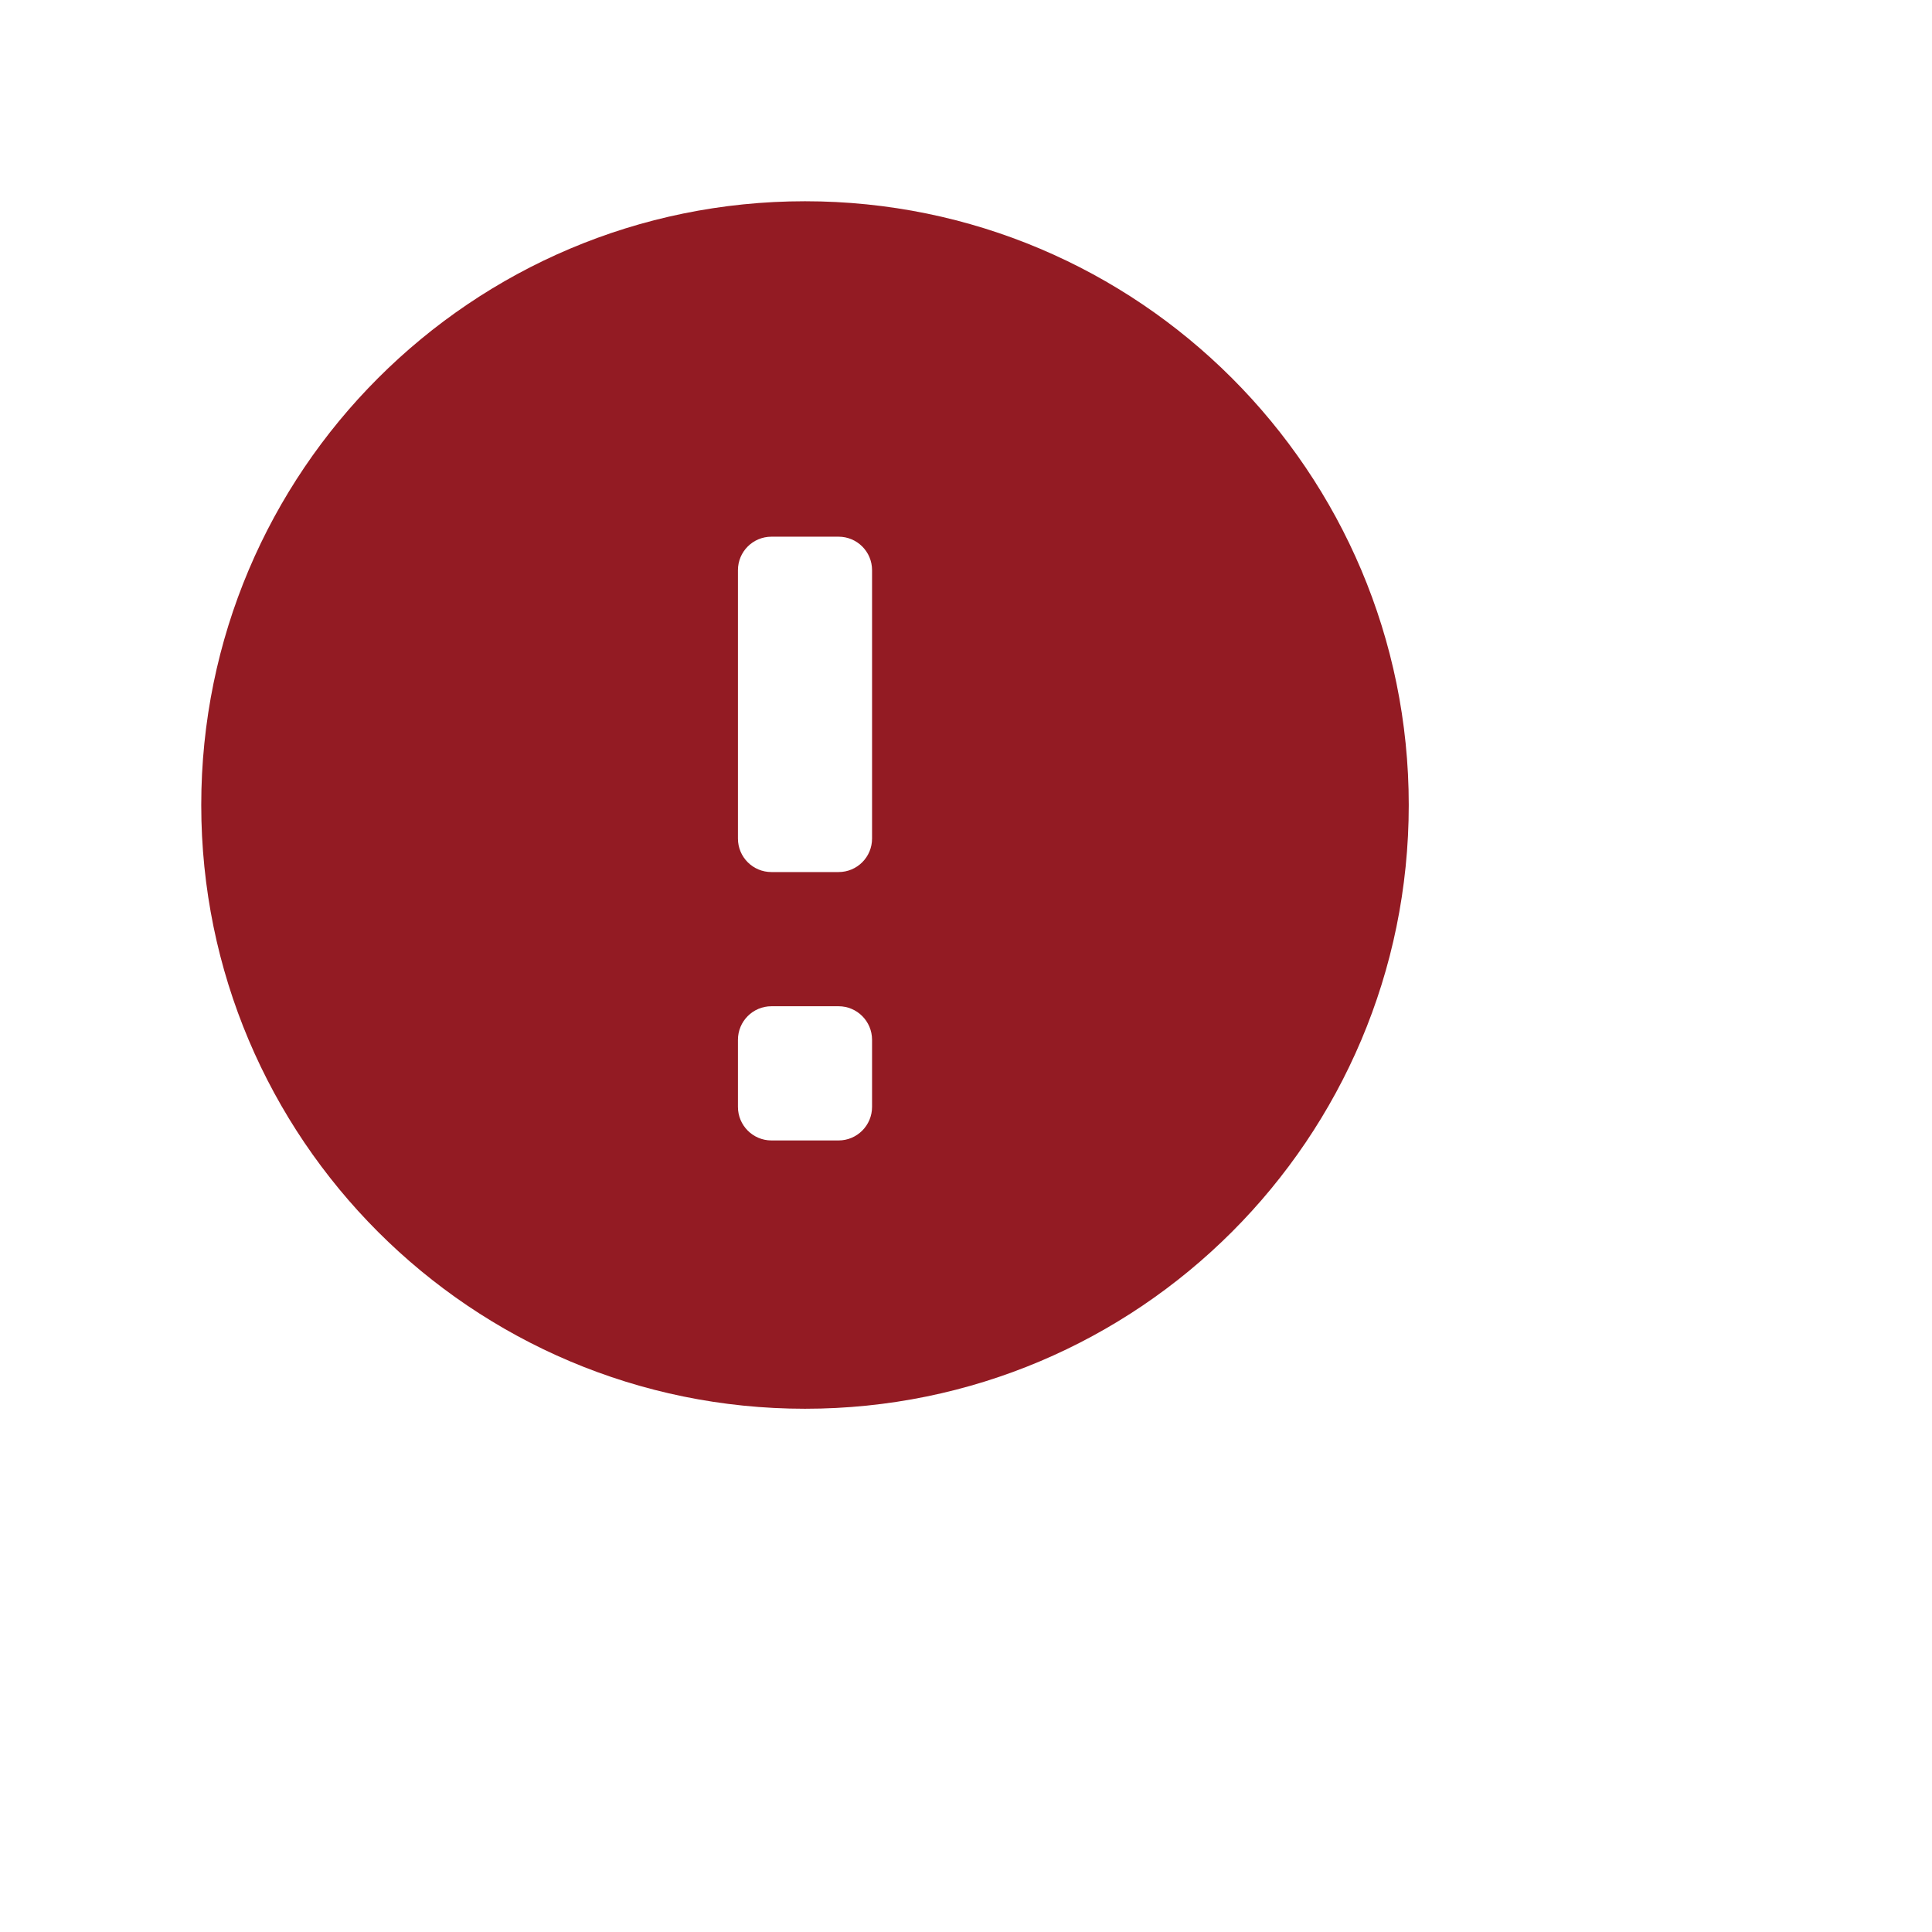
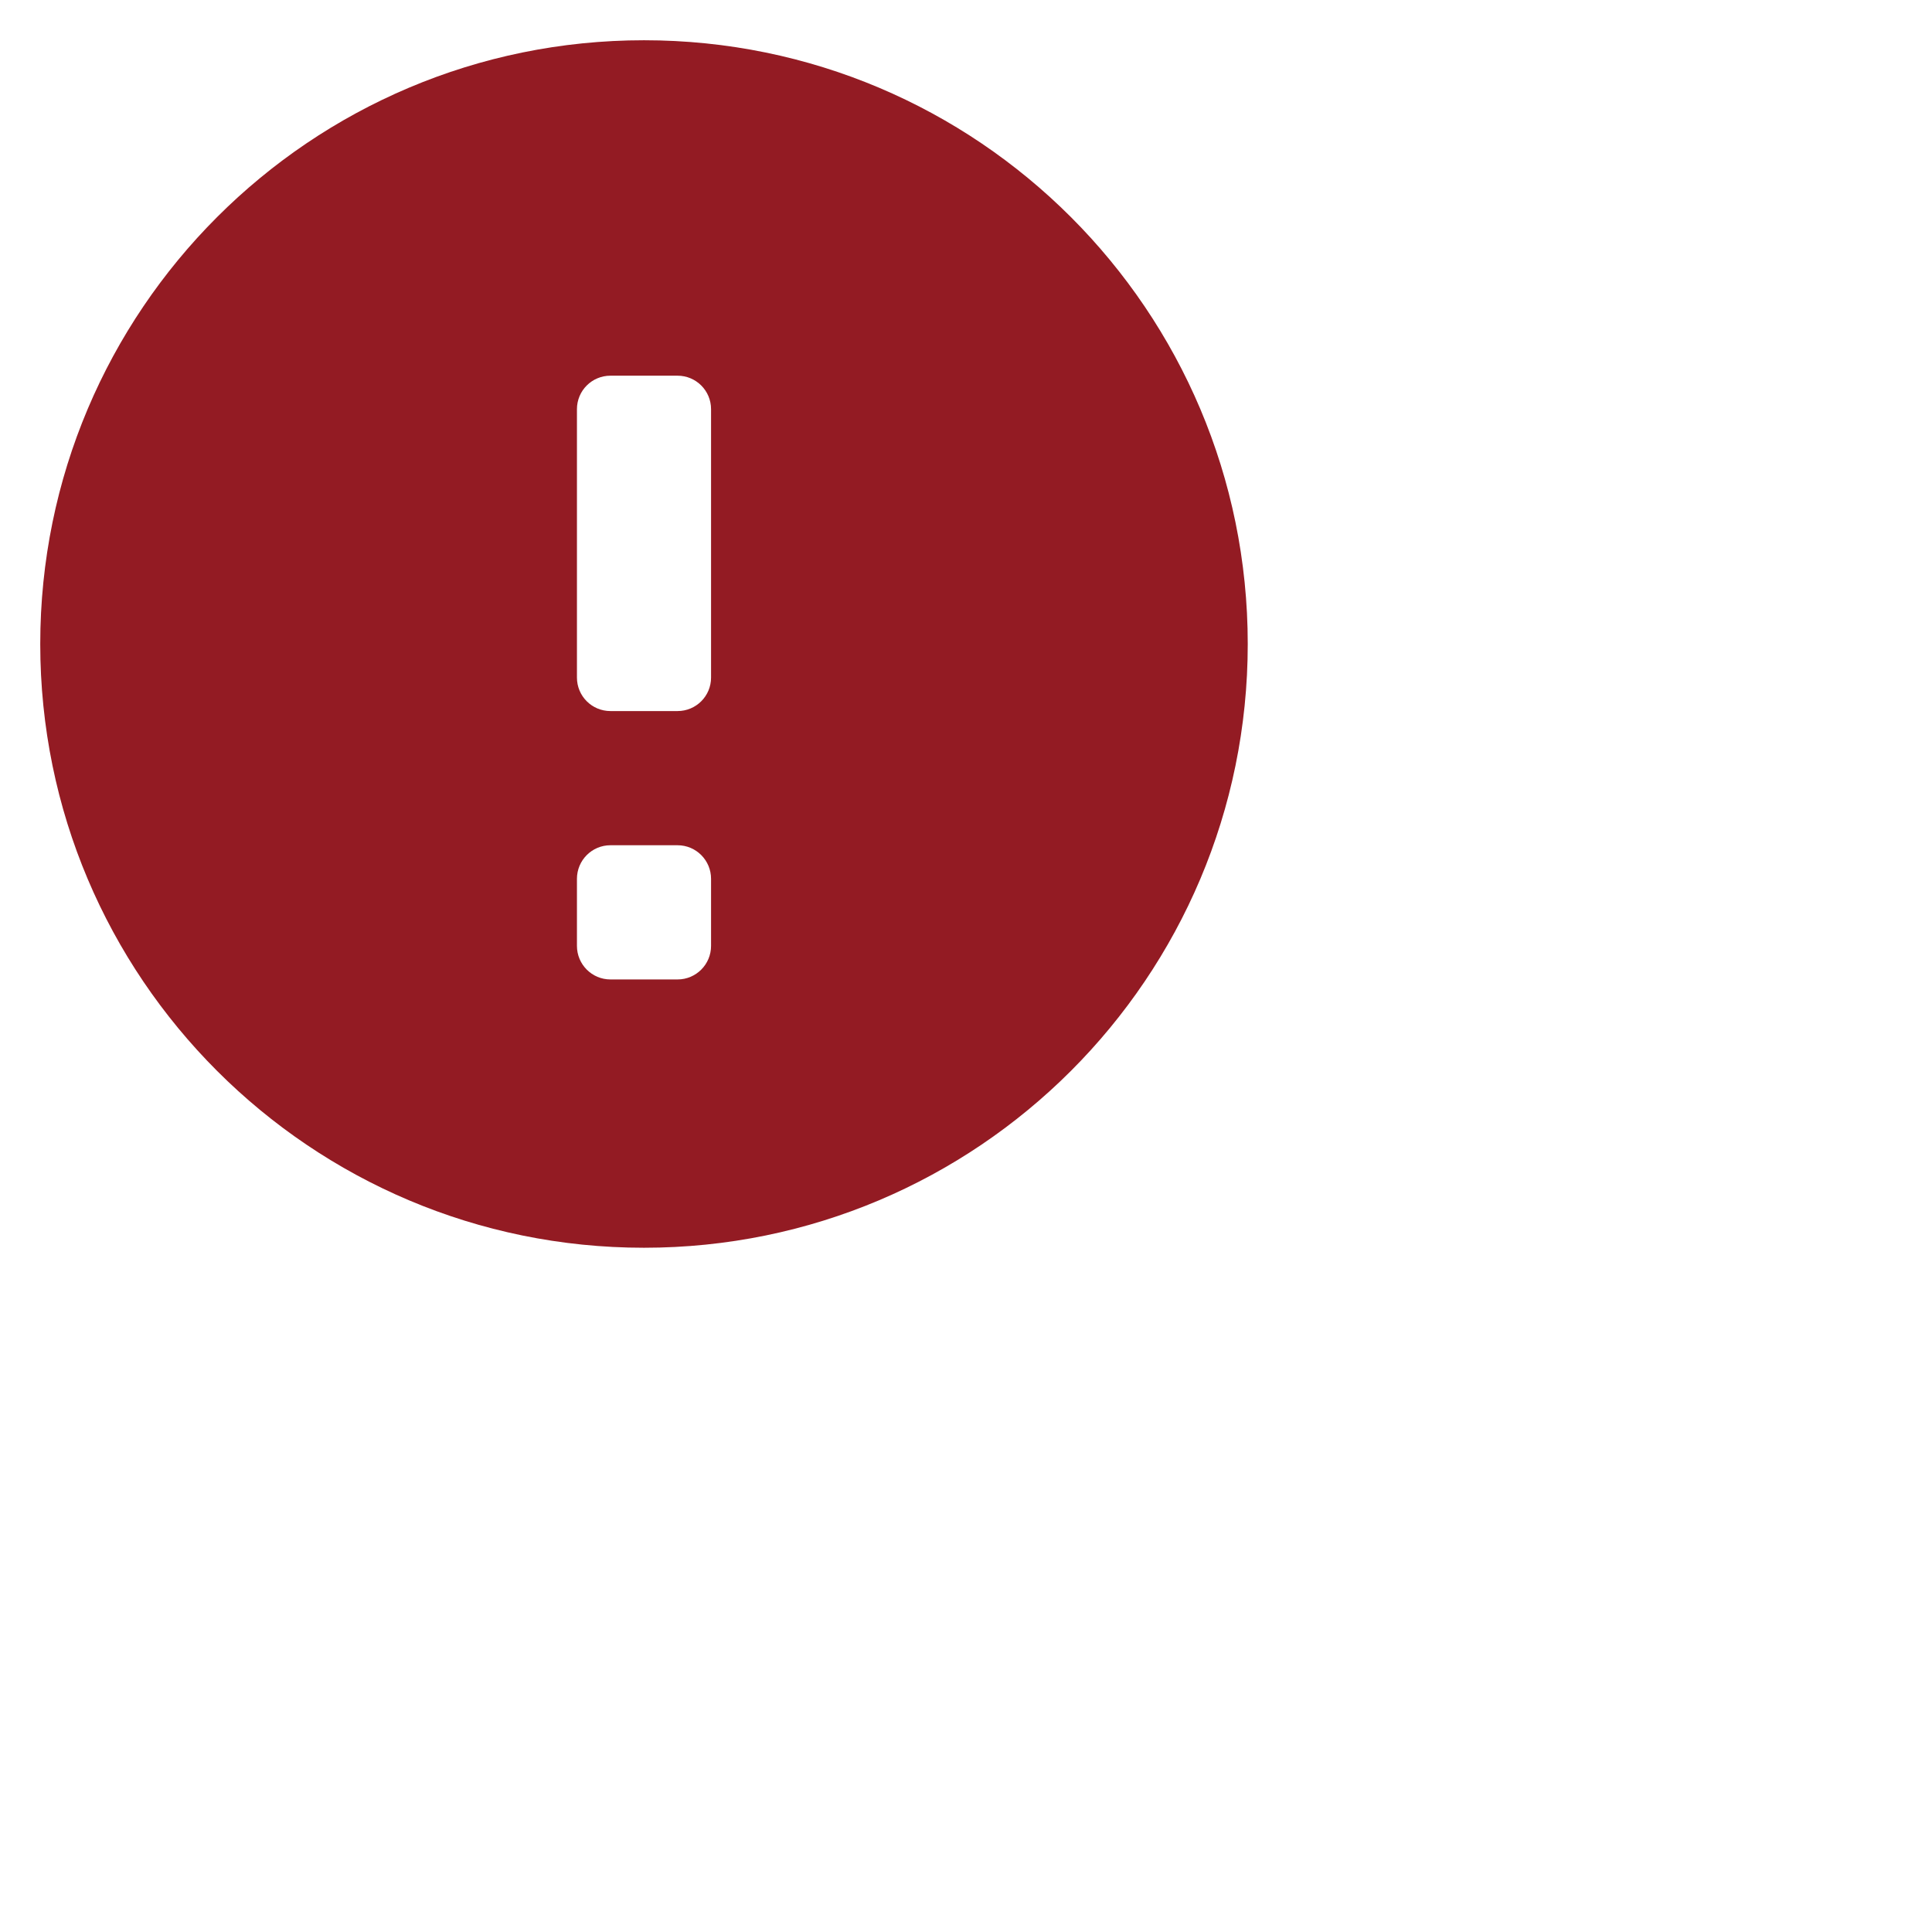
<svg xmlns="http://www.w3.org/2000/svg" width="24" height="24" viewBox="0 0 24 24" fill="none">
-   <path fill-rule="evenodd" clip-rule="evenodd" d="M10 17.5C14.142 17.5 17.5 14.142 17.5 10C17.5 5.858 14.142 2.5 10 2.5C5.858 2.5 2.5 5.858 2.5 10C2.5 14.142 5.858 17.5 10 17.5ZM9.167 7.083C9.167 6.853 9.353 6.667 9.583 6.667H10.417C10.647 6.667 10.833 6.853 10.833 7.083V10.417C10.833 10.647 10.647 10.833 10.417 10.833H9.583C9.353 10.833 9.167 10.647 9.167 10.417V7.083ZM9.583 12.5C9.353 12.5 9.167 12.687 9.167 12.917V13.75C9.167 13.98 9.353 14.167 9.583 14.167H10.417C10.647 14.167 10.833 13.98 10.833 13.75V12.917C10.833 12.687 10.647 12.5 10.417 12.5H9.583Z" fill="#931B23" />
+   <path fill-rule="evenodd" clip-rule="evenodd" d="M8 15.5C12.142 15.5 15.5 12.142 15.5 8C15.5 3.858 12.142 0.5 8 0.5C3.858 0.5 0.5 3.858 0.5 8C0.5 12.142 3.858 15.5 8 15.5ZM7.167 5.083C7.167 4.853 7.353 4.667 7.583 4.667H8.417C8.647 4.667 8.833 4.853 8.833 5.083V8.417C8.833 8.647 8.647 8.833 8.417 8.833H7.583C7.353 8.833 7.167 8.647 7.167 8.417V5.083ZM7.583 10.5C7.353 10.5 7.167 10.687 7.167 10.917V11.75C7.167 11.98 7.353 12.167 7.583 12.167H8.417C8.647 12.167 8.833 11.98 8.833 11.75V10.917C8.833 10.687 8.647 10.5 8.417 10.5H7.583Z" fill="#931B23" />
</svg>
